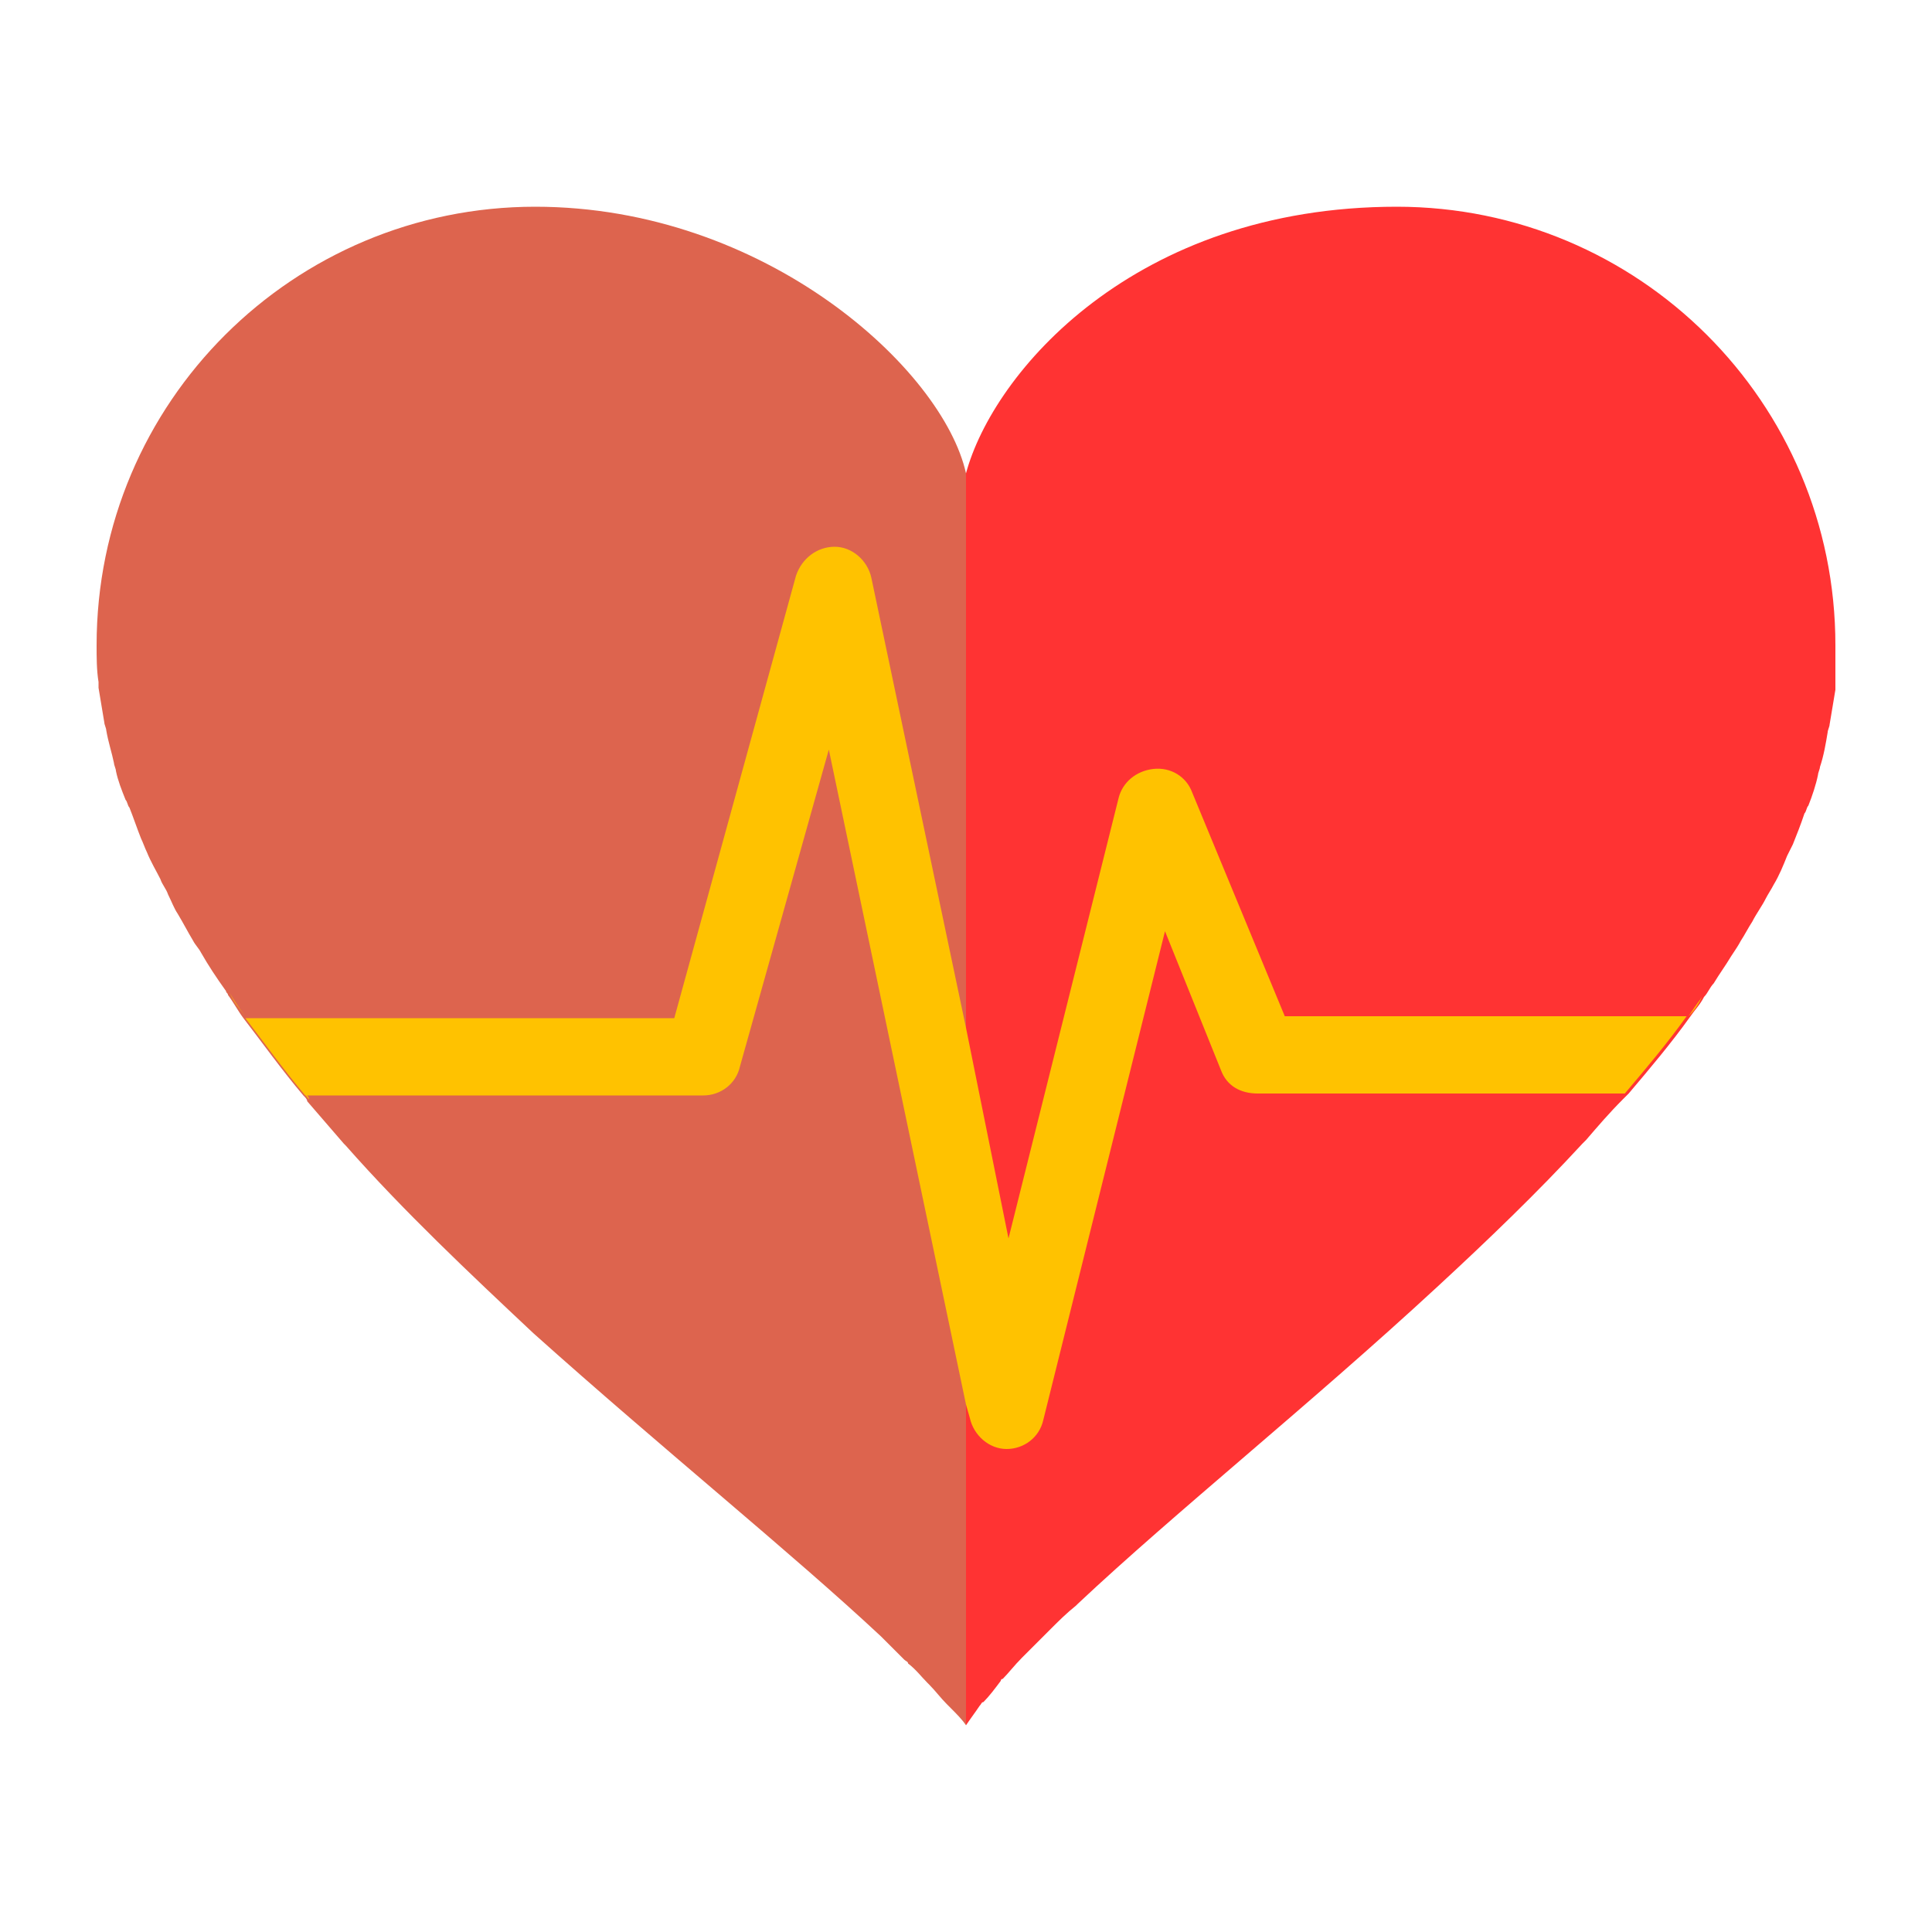
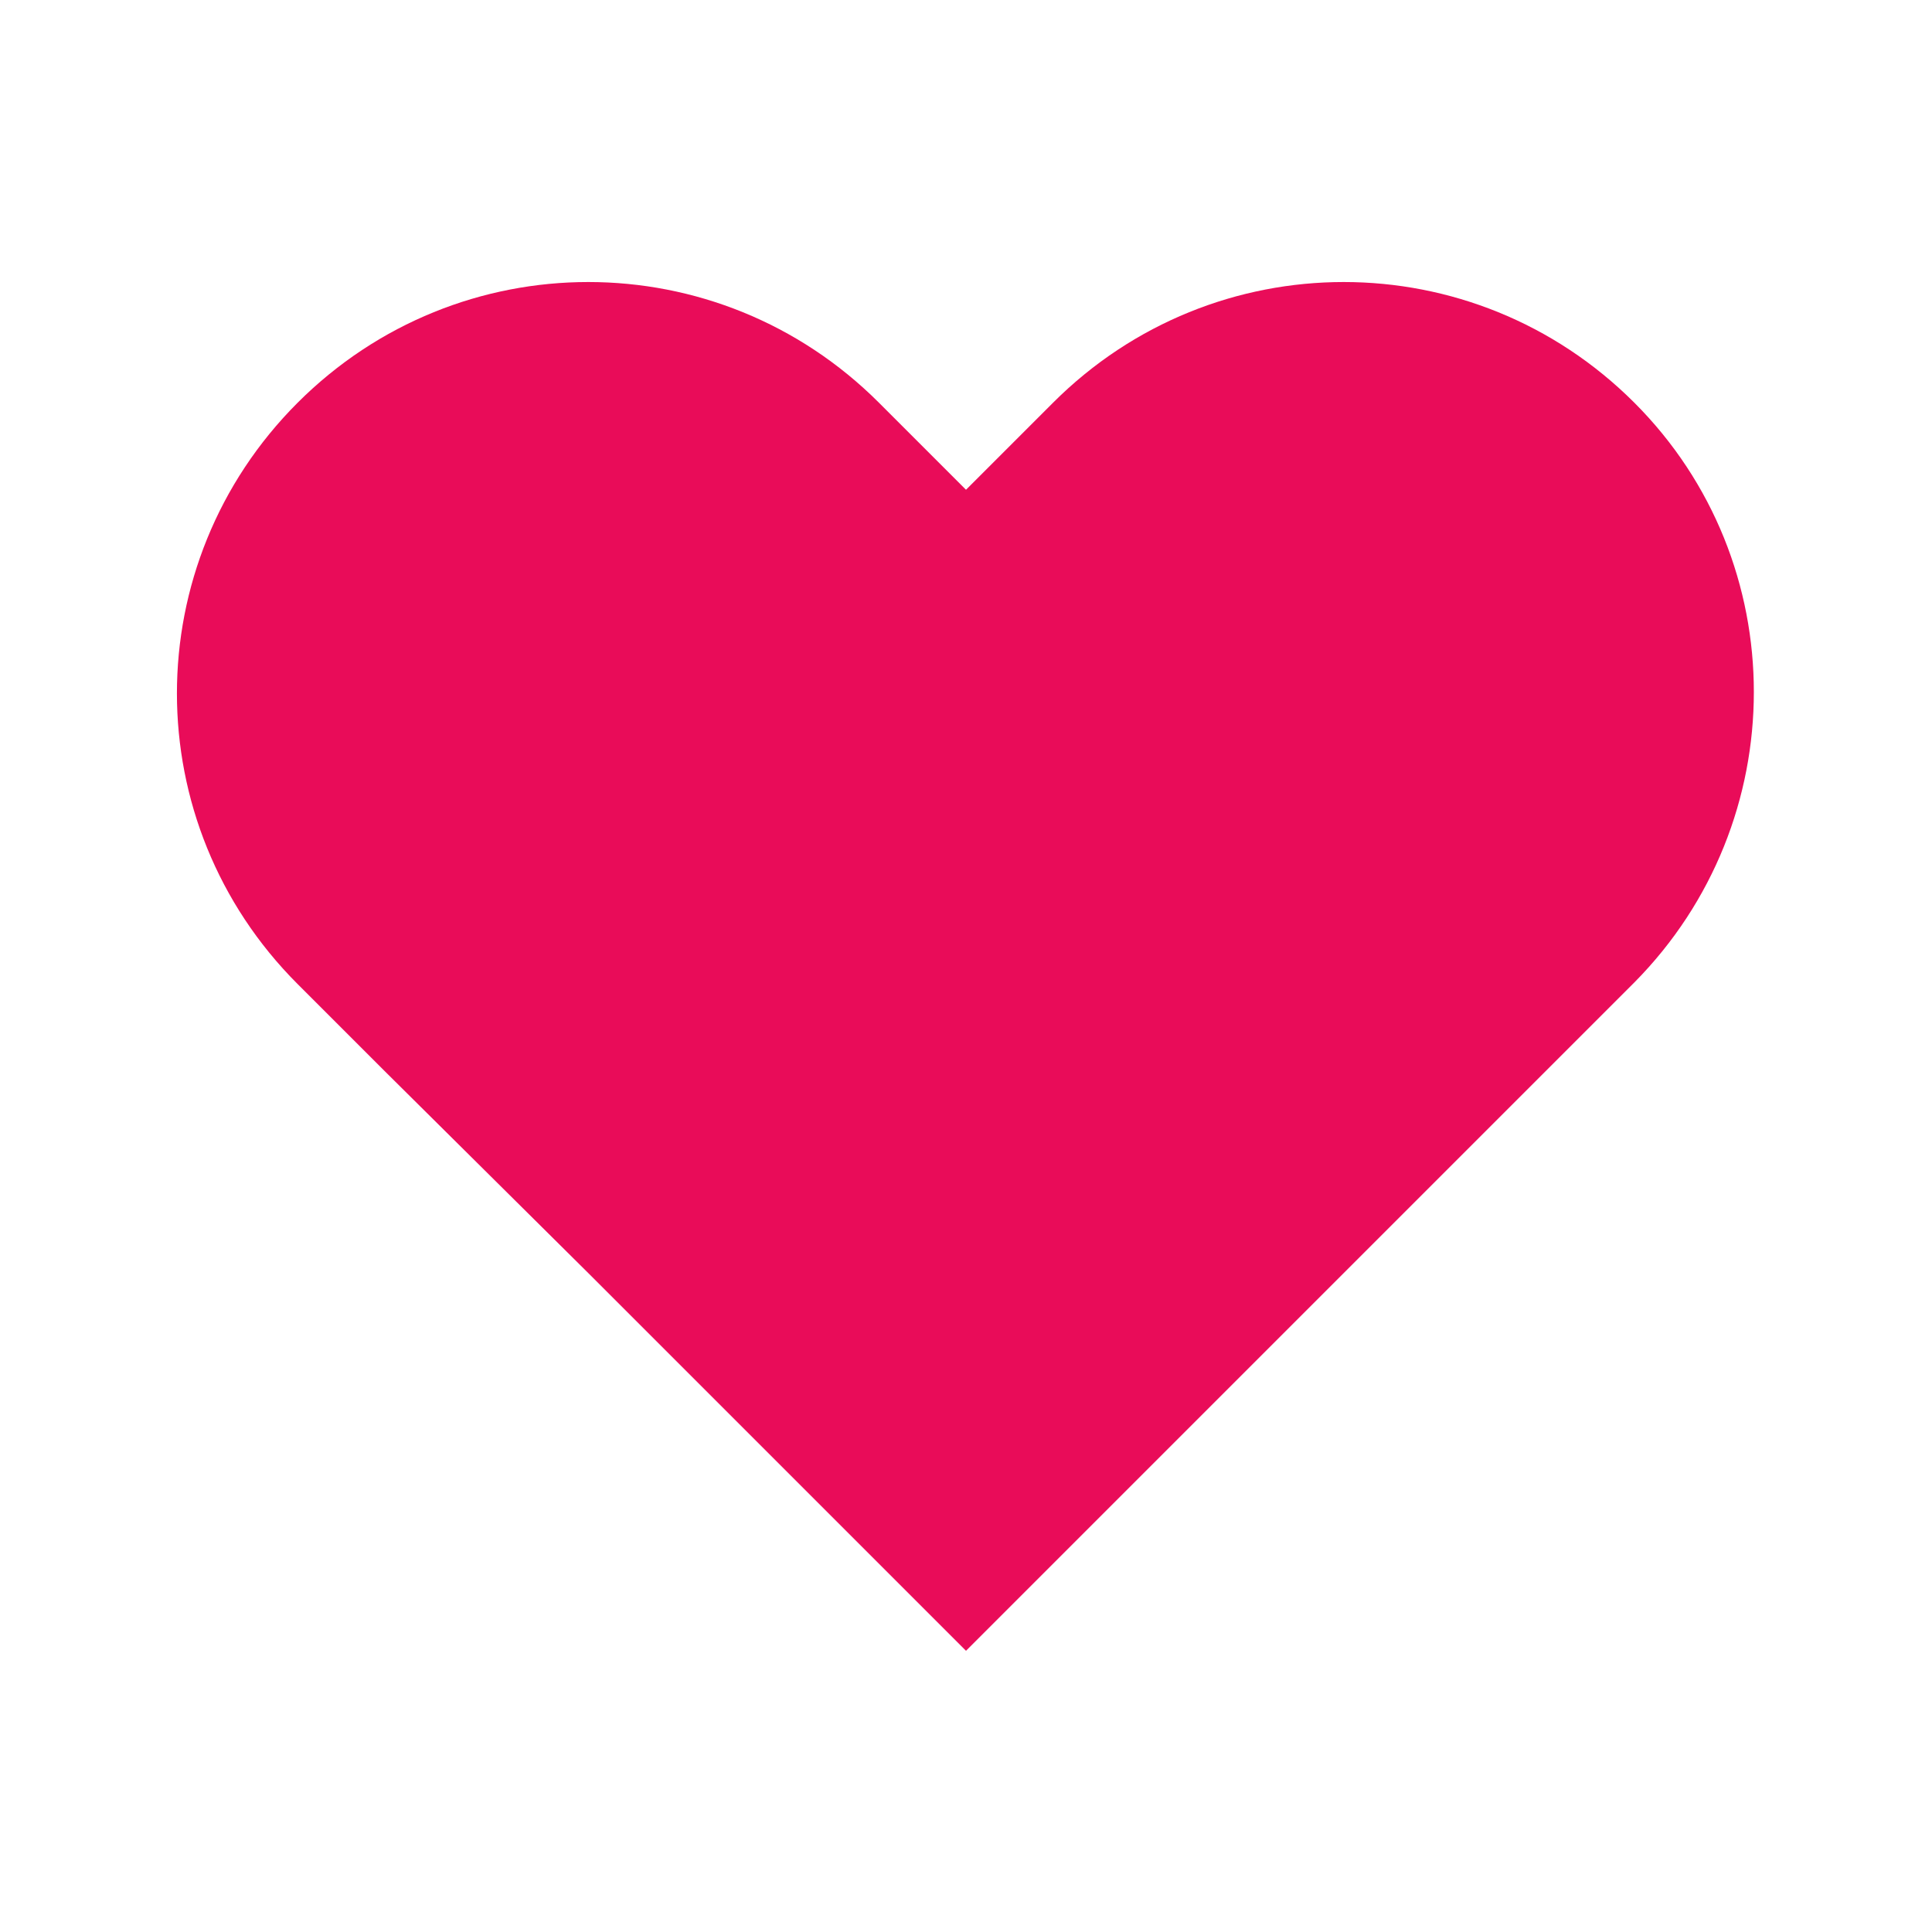
- <svg xmlns="http://www.w3.org/2000/svg" xml:space="preserve" viewBox="0 0 100 100" y="0" x="0" id="Layer_1" version="1.1" width="48px" height="48px" style="width:100%;height:100%;background-size:initial;background-repeat-y:initial;background-repeat-x:initial;background-position-y:initial;background-position-x:initial;background-origin:initial;background-color:initial;background-clip:initial;background-attachment:initial;animation-play-state:paused">
-   <g class="ldl-scale" style="transform-origin:50% 50%;transform:rotate(0deg) scale(1, 1);animation-play-state:paused">
-     <path fill="#e15c64" d="M72.3 10.7c-13.6 0-20.9 8.6-22.3 13.8V89.3c.2-.3.5-.7.7-1 .1-.1.1-.2.2-.2.3-.3.6-.7.9-1.1 0 0 0-.1.1-.1.3-.3.6-.7 1-1.1l.2-.2 1.2-1.2.1-.1c.4-.4.8-.8 1.3-1.2l.1-.1c5-4.7 12-10.3 18.6-16.4 2.6-2.4 5.2-4.9 7.5-7.4l.2-.2c.6-.7 1.2-1.4 1.9-2.1l.3-.3c1.1-1.3 2.2-2.6 3.2-4 .2-.3.5-.6.7-1 .2-.2.3-.5.5-.7.3-.5.6-.9.9-1.4.2-.3.4-.6.5-.8.2-.3.4-.7.6-1 .2-.4.5-.8.7-1.2.1-.2.3-.5.4-.7.3-.5.5-1 .7-1.5l.3-.6c.2-.5.4-1 .6-1.6.1-.1.1-.3.2-.4.2-.5.4-1.1.5-1.6 0-.1.1-.3.1-.4.2-.6.3-1.2.4-1.8 0-.1.1-.3.1-.4l.3-1.8v-.3-2c0-12.6-10.2-22.7-22.7-22.7z" style="fill:rgb(255, 51, 51);animation-play-state:paused" />
-     <path fill="#c33837" d="M27.7 10.7C15.2 10.7 5 20.8 5 33.4c0 .6 0 1.3.1 1.9v.3l.3 1.8c0 .1.1.3.1.4.1.6.3 1.2.4 1.7 0 .1.1.3.1.4.1.5.3 1 .5 1.5.1.1.1.3.2.4.2.5.4 1.1.6 1.6.1.2.2.5.3.7.2.5.5 1 .7 1.4.1.3.3.5.4.8.2.4.3.7.5 1 .3.5.5.9.8 1.4.1.2.3.4.4.6.4.7.8 1.3 1.3 2 0 .1.1.1.1.2.3.4.5.8.8 1.2 1 1.3 2 2.7 3.1 4 .1.1.2.2.2.3.6.7 1.3 1.5 1.9 2.2l.1.1c3 3.4 6.4 6.6 9.7 9.7 6.7 6 13.4 11.4 18 15.7l1.2 1.2c.1.1.2.1.2.2.4.3.7.7 1 1l.1.1c.3.3.6.7.9 1l.2.2c.3.3.6.6.8.9V24.5c-1.2-5.4-10.4-13.8-22.3-13.8z" style="fill:rgb(221, 100, 78);animation-play-state:paused" />
-     <g style="animation-play-state:paused">
-       <path fill="#f4e6c8" d="M84.2 56.6l-.3.3.3-.3z" style="fill:rgb(255, 194, 0);animation-play-state:paused" />
-       <path fill="#f4e6c8" d="M61.7 41c-.3-.8-1.1-1.3-2-1.2-.9.1-1.6.7-1.8 1.5l-5.7 22.8L50 53.2l-4.9-23.3c-.2-.9-1-1.6-1.9-1.6-.9 0-1.7.6-2 1.5l-6.3 22.9H12.7c1 1.3 2 2.7 3.1 4h20.6c.9 0 1.7-.6 1.9-1.5l4.6-16.4L50 72.7l.2.7c.2.9 1 1.6 1.9 1.6.9 0 1.7-.6 1.9-1.5l6.3-25.3 2.9 7.2c.3.8 1 1.2 1.9 1.2h19c1.1-1.3 2.2-2.6 3.2-4H66.5L61.7 41z" style="fill:rgb(255, 194, 0);animation-play-state:paused" />
-       <path fill="#f4e6c8" d="M87.4 52.6c.3-.3.5-.6.7-1-.3.4-.5.7-.7 1z" style="fill:rgb(255, 194, 0);animation-play-state:paused" />
-       <path fill="#f4e6c8" d="M16 56.9c-.1-.1-.2-.2-.2-.3.1.1.2.2.2.3z" style="fill:rgb(255, 194, 0);animation-play-state:paused" />
-       <path fill="#f4e6c8" d="M12.7 52.6c-.3-.4-.6-.8-.8-1.2.2.5.5.8.8 1.2z" style="fill:rgb(255, 194, 0);animation-play-state:paused" />
-     </g>
+ <svg xmlns="http://www.w3.org/2000/svg" width="48px" height="48px" viewBox="0 0 100 100" preserveAspectRatio="xMidYMid" style="margin-right:-2px;display:block;background-repeat-y:initial;background-repeat-x:initial;animation-play-state:paused">
+   <g transform="translate(50 50)" style="transform:matrix(1, 0, 0, 1, 50, 50);animation-play-state:paused">
+     <path fill="#e90c59" transform="matrix(0.85,0,0,0.85,0,0)" d="M40.7-34.3c-9.8-9.8-25.6-9.8-35.4,0L0-29l-5.3-5.3c-9.8-9.8-25.6-9.8-35.4,0l0,0c-9.8,9.8-9.8,25.6,0,35.4l5.3,5.3L-23,18.7l23,23l23-23L35.4,6.3L40.7,1C50.4-8.8,50.4-24.6,40.7-34.3z" style="transform:matrix(0.85, 0, 0, 0.85, 0, 0);animation-play-state:paused" />
  </g>
</svg>
